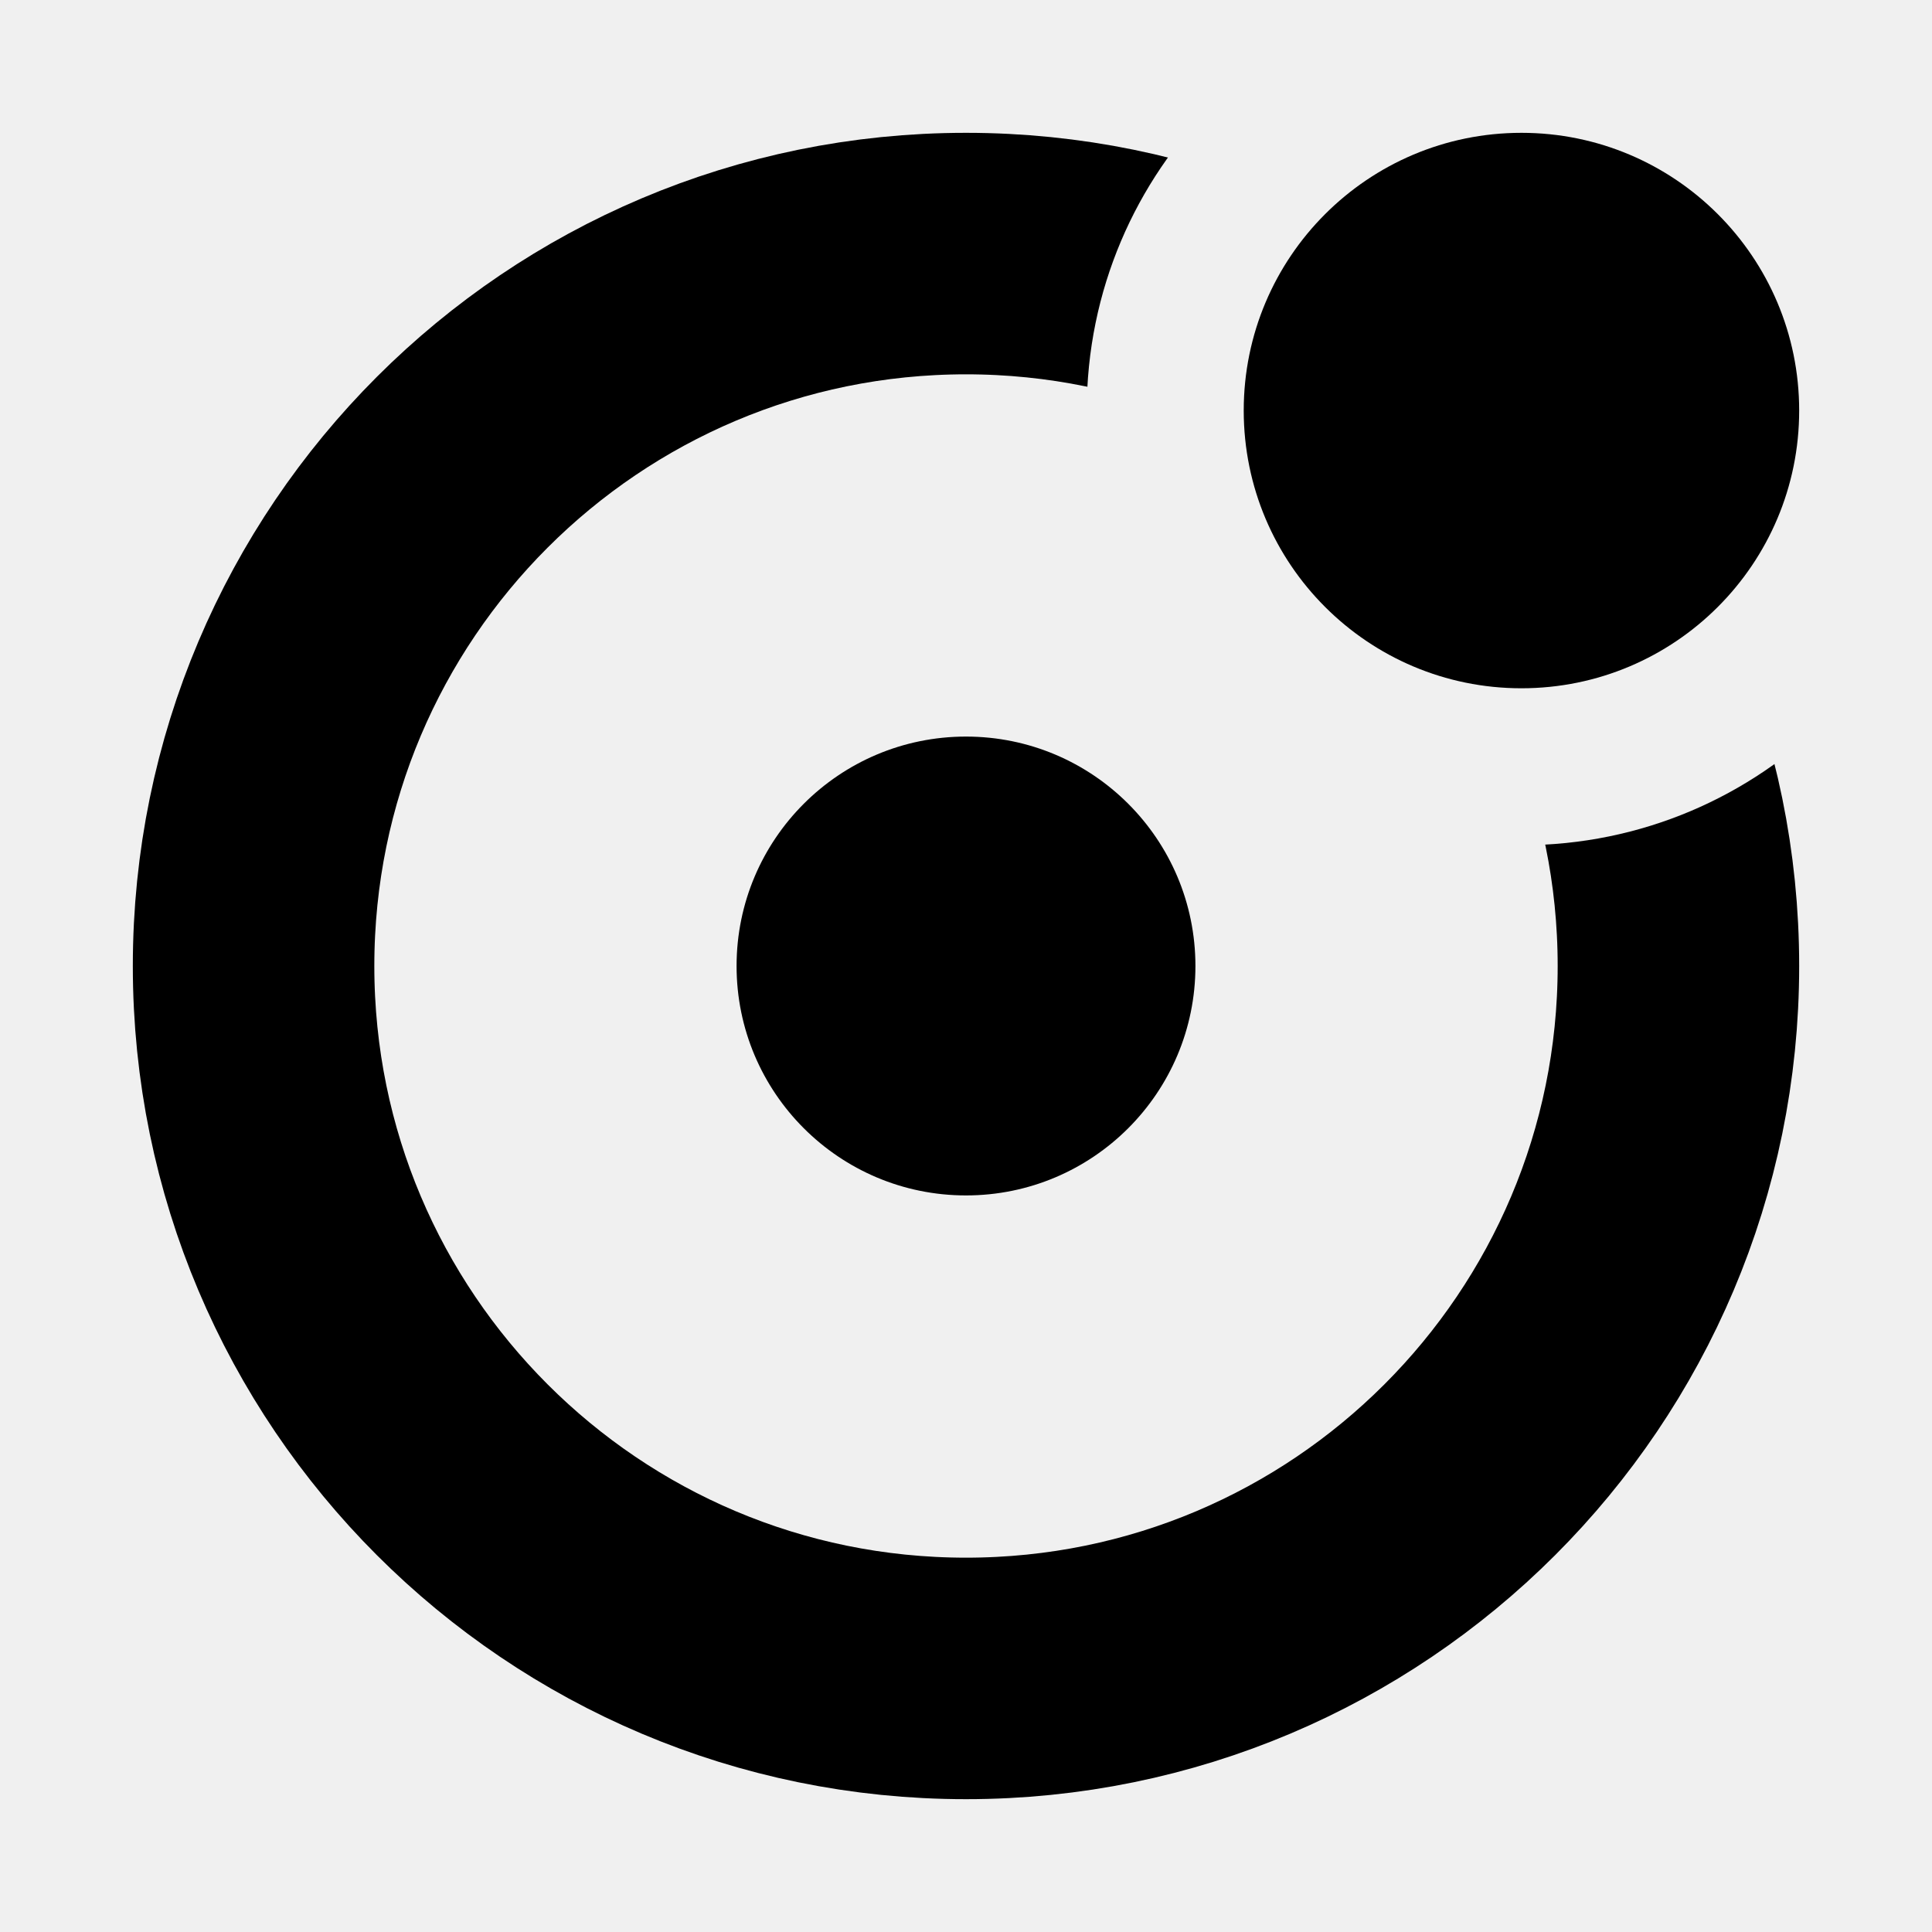
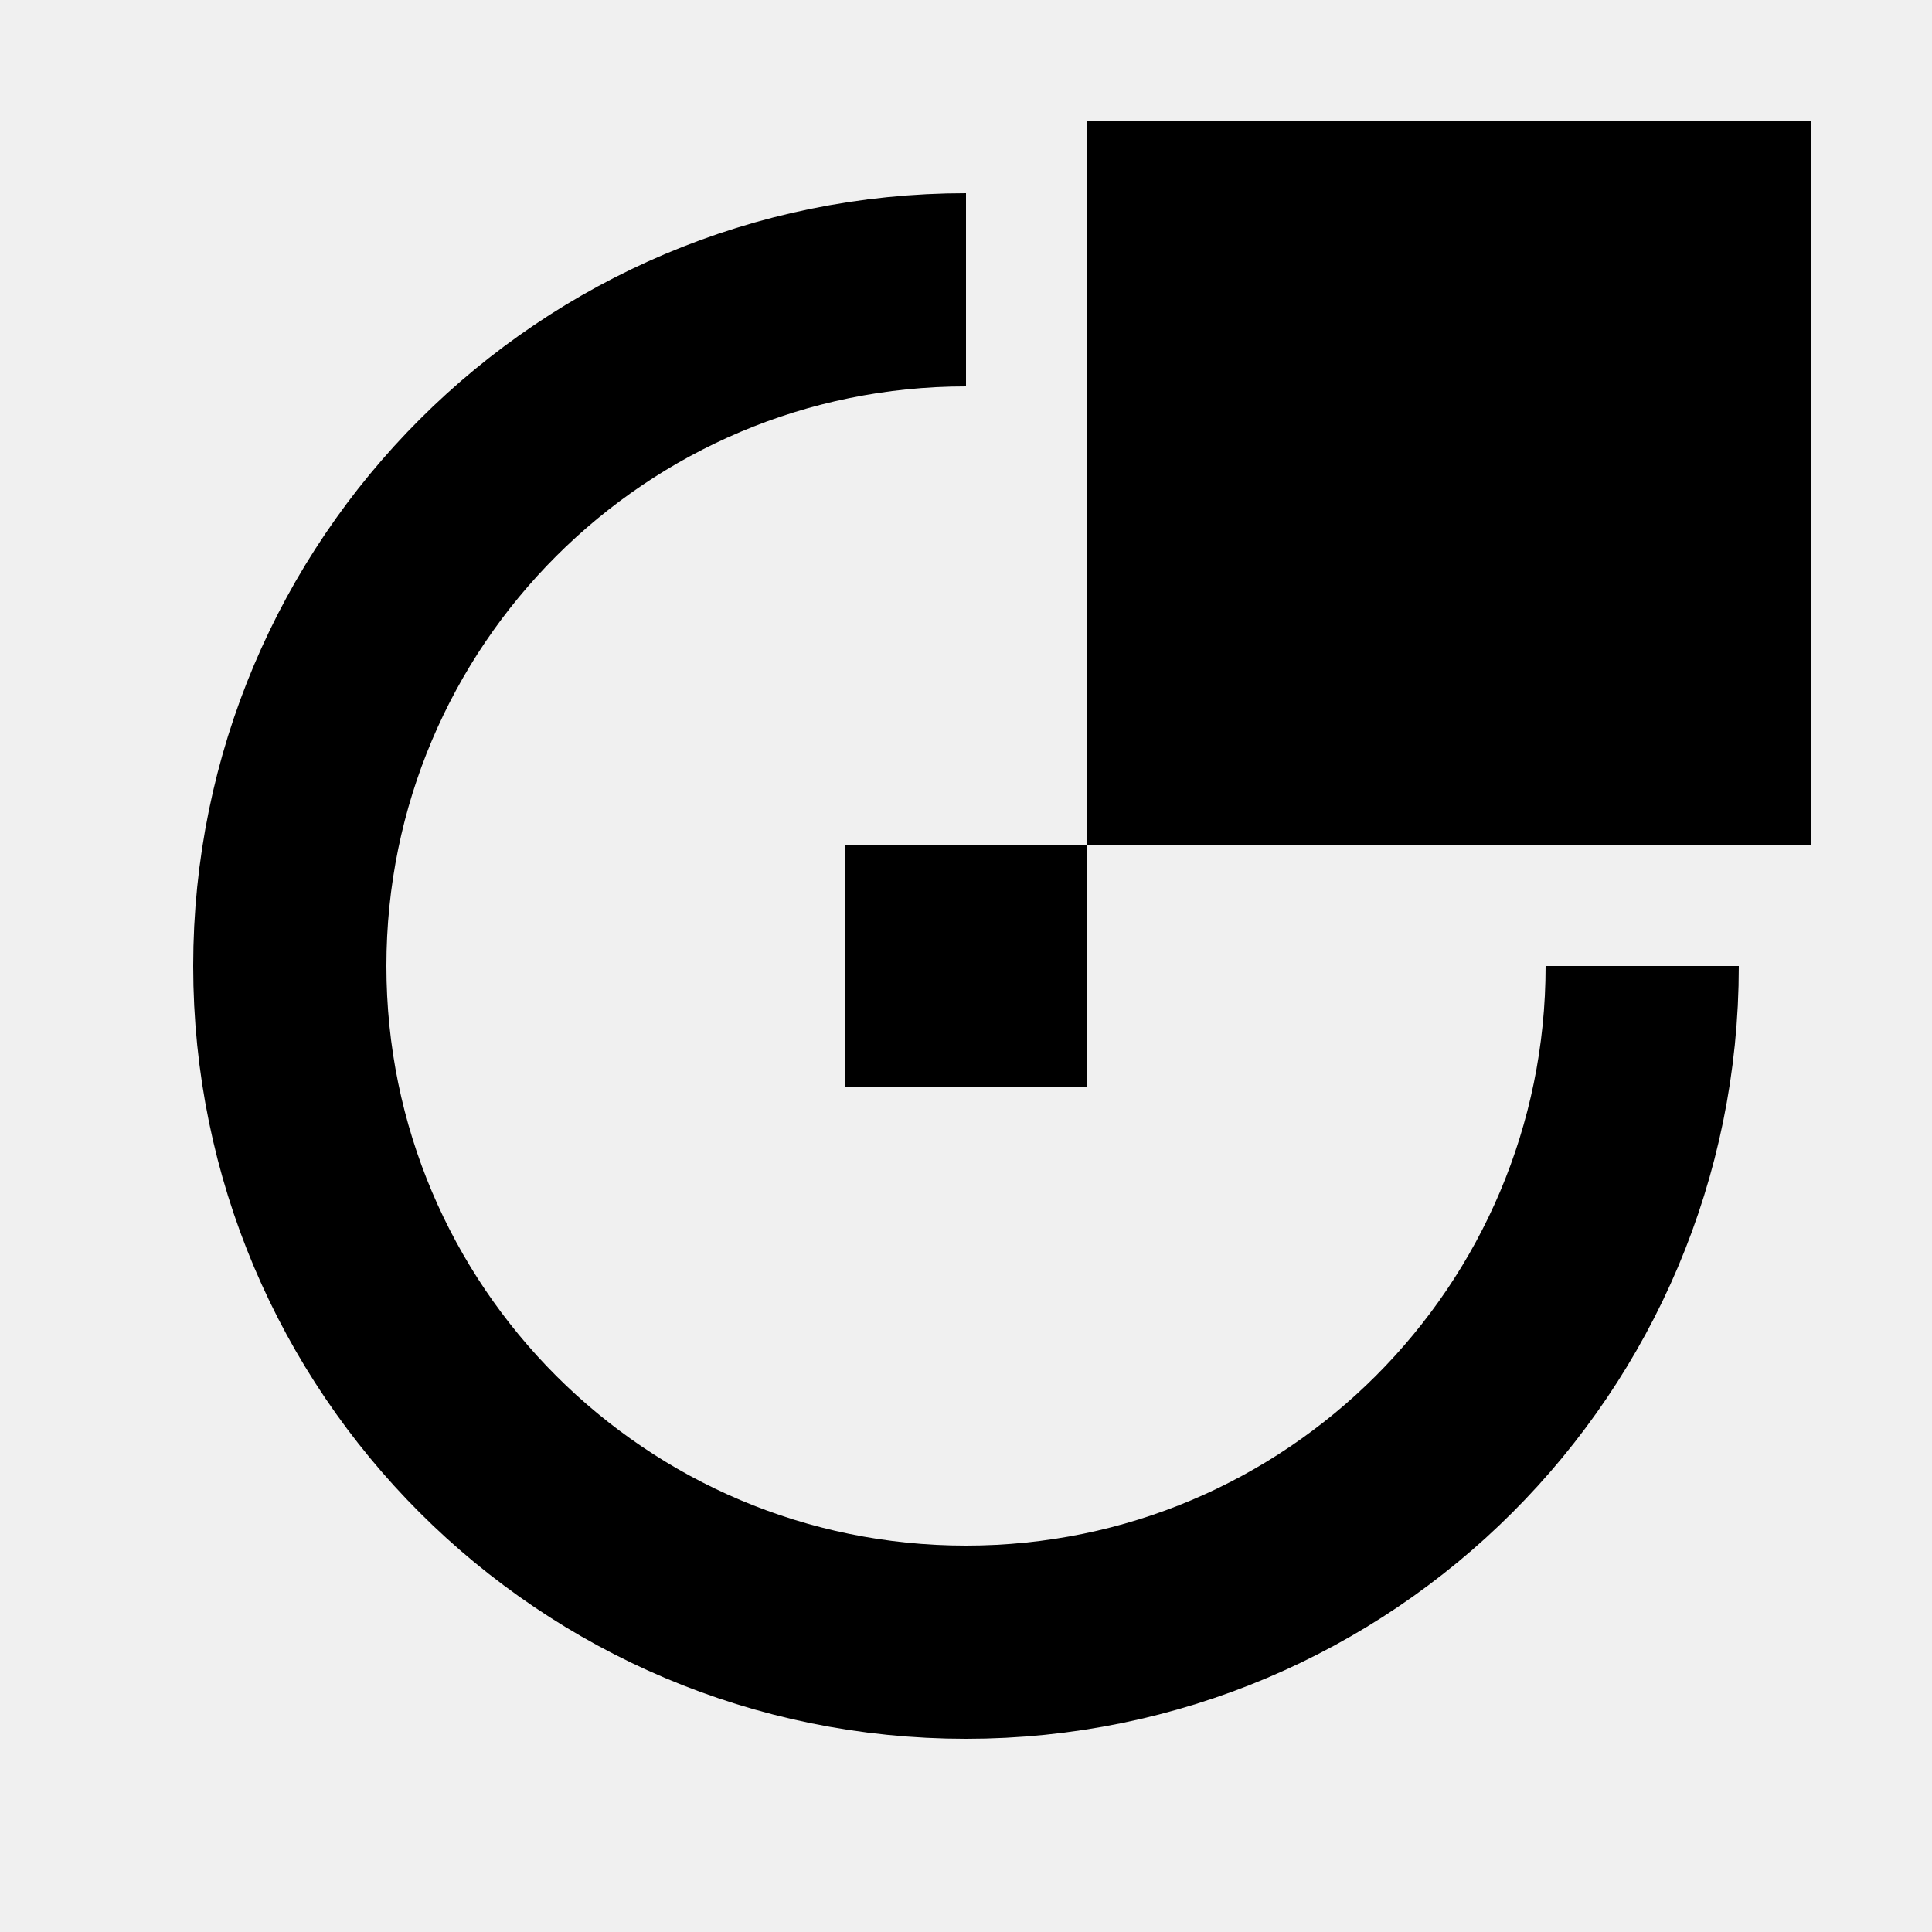
<svg xmlns="http://www.w3.org/2000/svg" viewBox="0 0 16 16" width="16" height="16">
  <defs>
    <mask id="mk-cut16" maskUnits="userSpaceOnUse" x="0" y="0" width="16" height="16">
      <rect width="16" height="16" fill="white" />
-       <circle cx="12.6" cy="3.4" r="3.6" fill="black" />
+       <rect x="8" y="0" width="8" height="8" fill="black" />
    </mask>
  </defs>
-   <g mask="url(#mk-cut16)">
-     <circle cx="8" cy="8" r="5.9" fill="none" stroke="currentColor" stroke-width="2" />
-   </g>
-   <circle cx="8" cy="8" r="1.9" fill="currentColor" />
-   <circle cx="12.6" cy="3.4" r="2.3" fill="currentColor" />
+   <circle cx="8" cy="8" r="5.6" fill="none" stroke="currentColor" stroke-width="1.6" mask="url(#mk-cut16)" />
+   <rect x="7" y="7" width="2" height="2" fill="currentColor" />
+   <rect class="astro" x="9" y="1" width="6" height="6" fill="currentColor" />
</svg>
